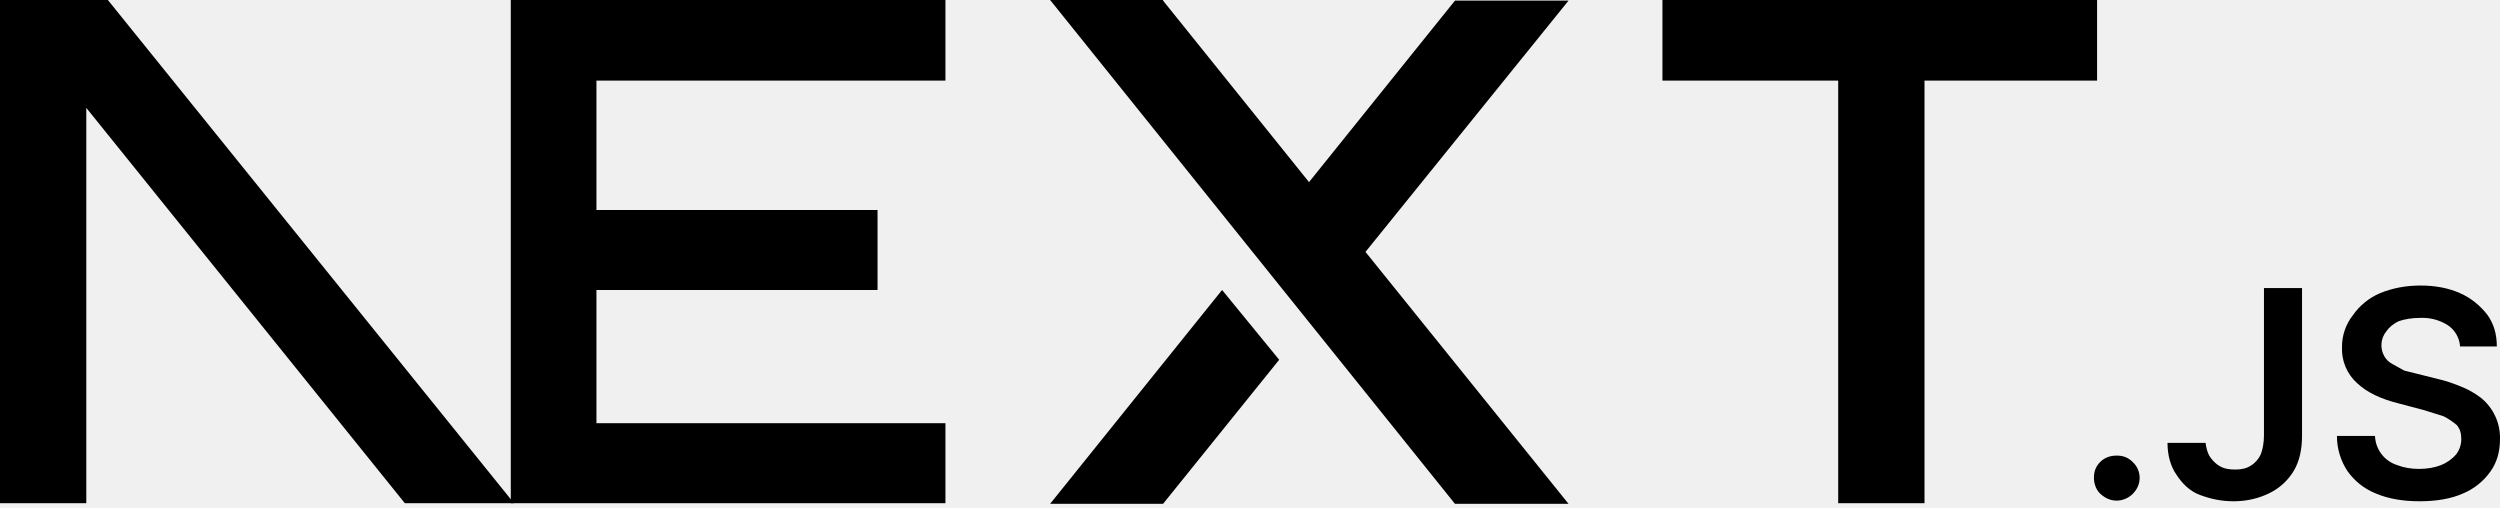
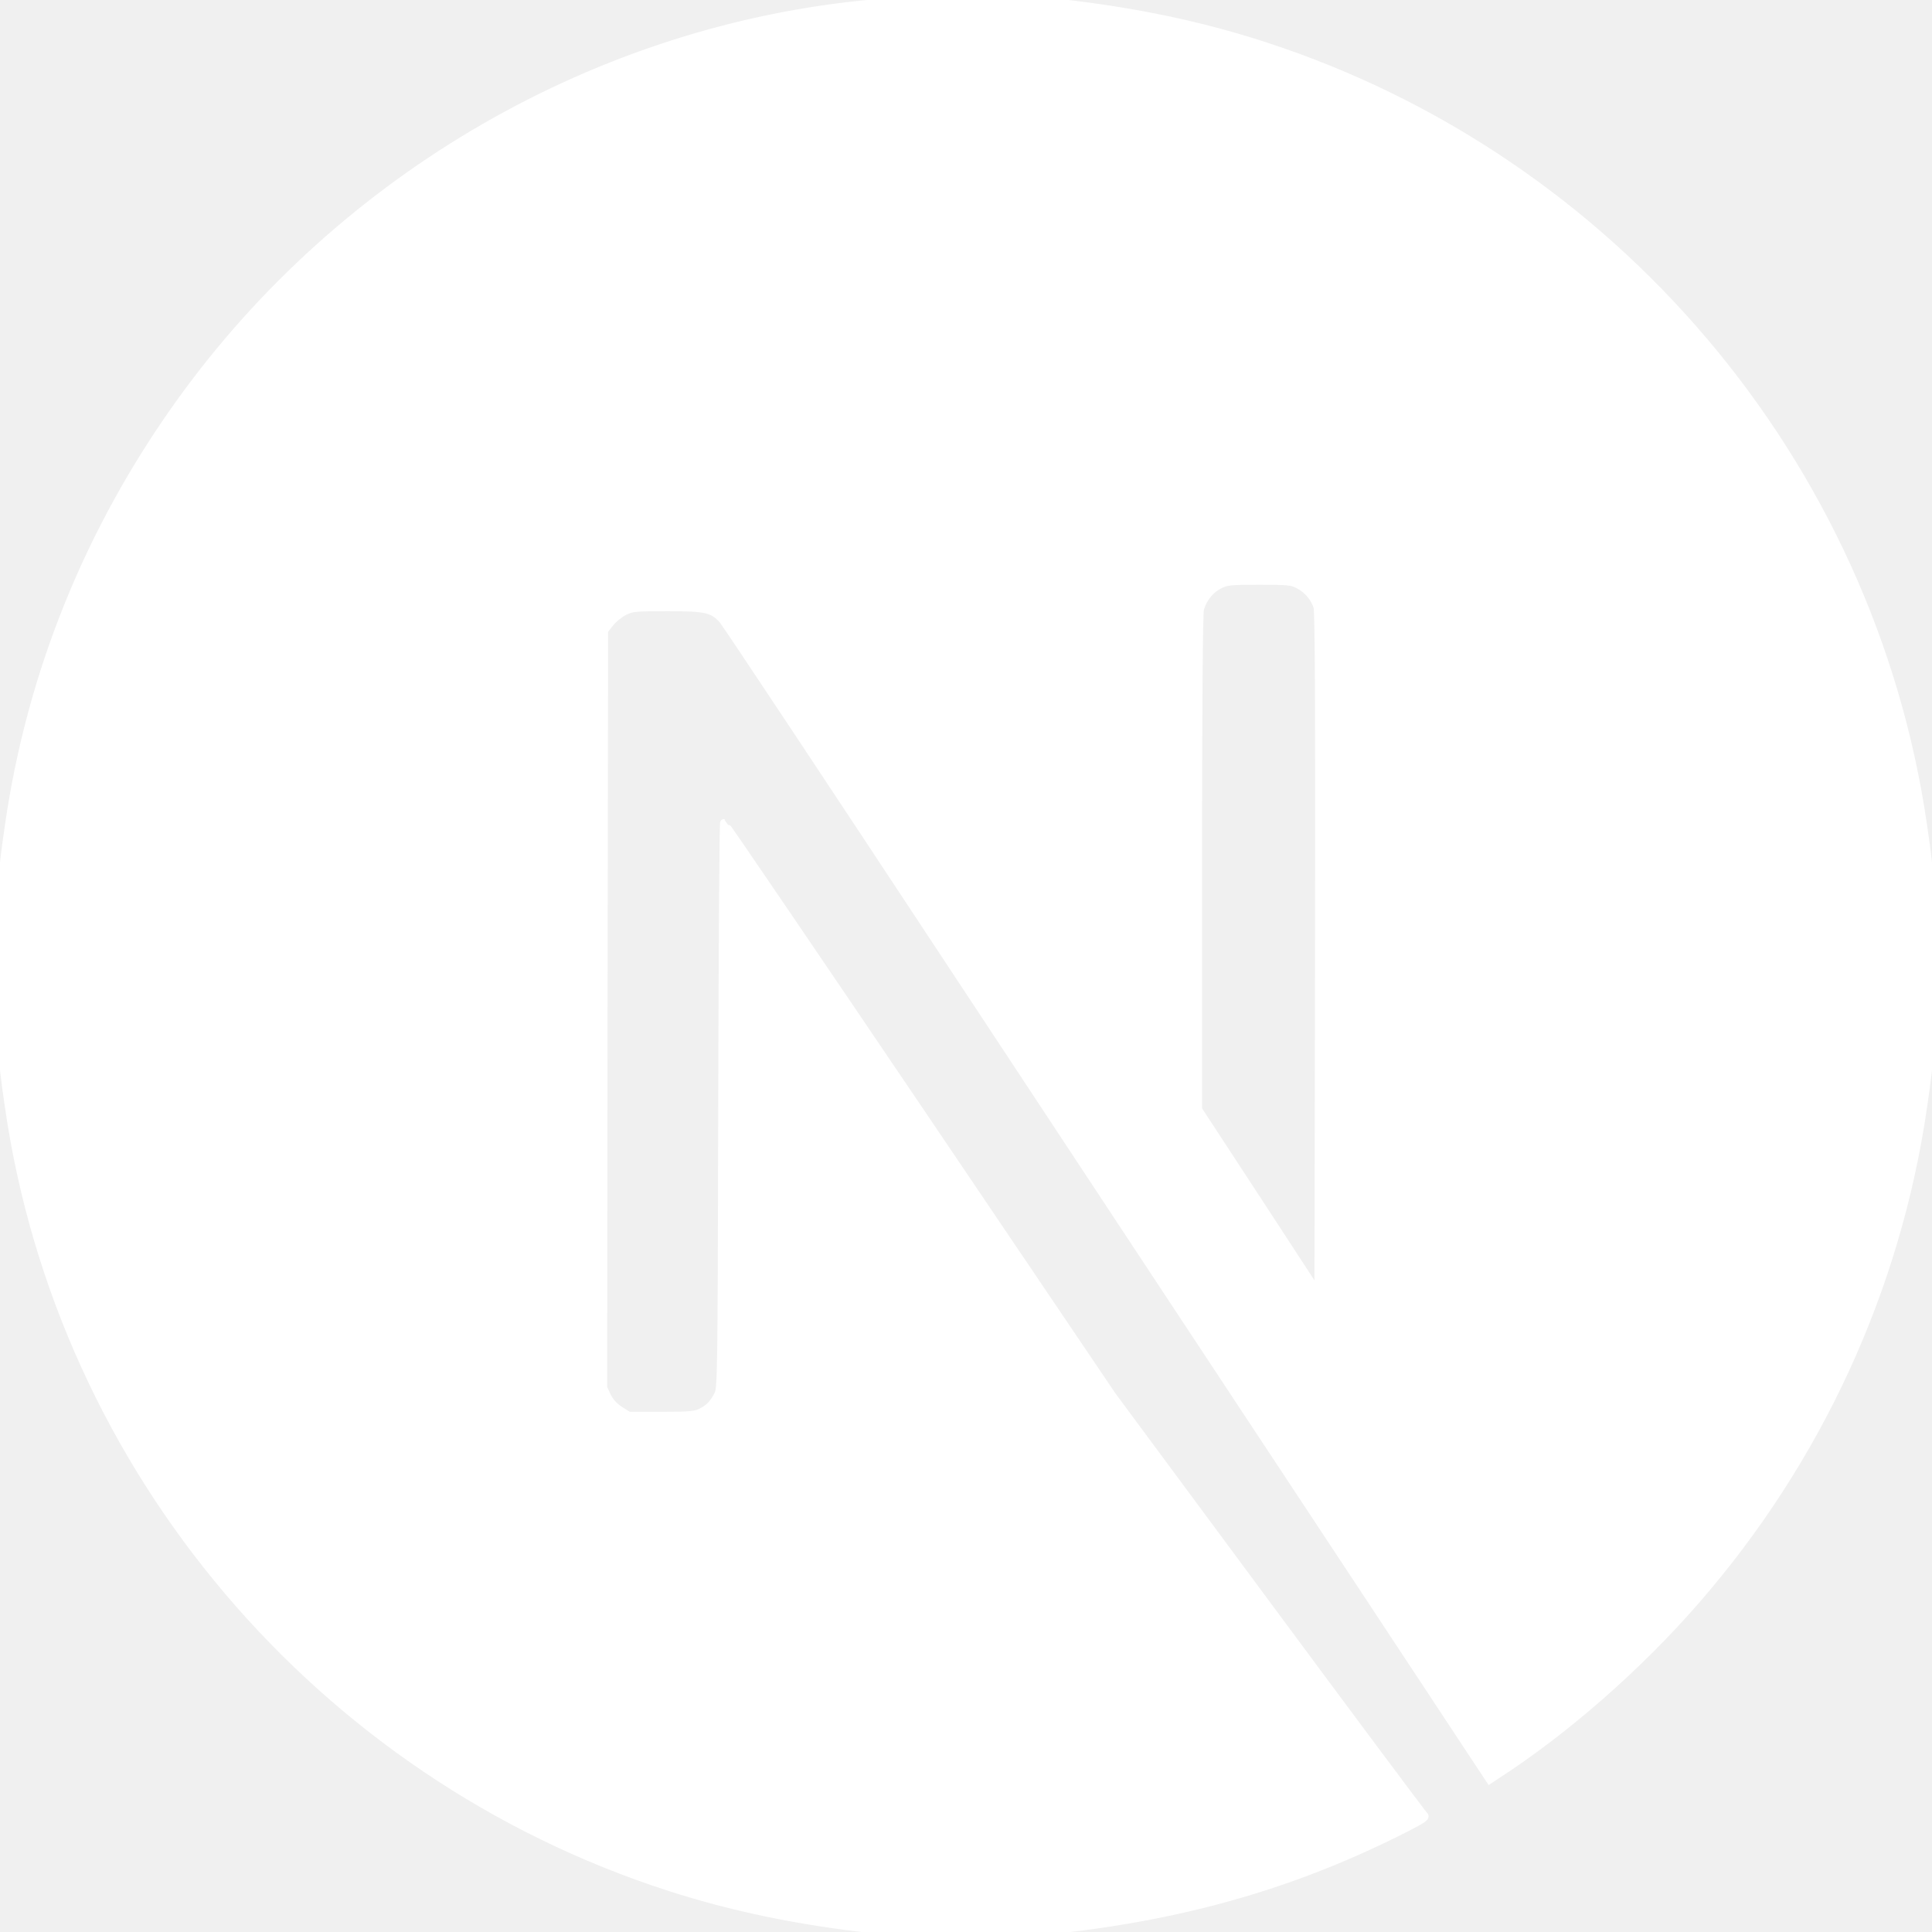
- <svg xmlns="http://www.w3.org/2000/svg" fill="none" viewBox="0 0 394 80">
-   <path fill="#000" d="M262 0h68.5v12.7h-27.2v66.6h-13.6V12.7H262V0ZM149 0v12.7H94v20.4h44.3v12.6H94v21h55v12.6H80.5V0h68.7zm34.3 0h-17.8l63.8 79.4h17.9l-32-39.7 32-39.6h-17.9l-23 28.6-23-28.6zm18.3 56.7-9-11-27.1 33.7h17.8l18.3-22.7z" />
-   <path fill="#000" d="M81 79.3 17 0H0v79.3h13.6V17l50.2 62.3H81Zm252.6-.4c-1 0-1.8-.4-2.5-1s-1.1-1.6-1.1-2.6.3-1.8 1-2.5 1.6-1 2.6-1 1.8.3 2.5 1a3.4 3.4 0 0 1 .6 4.3 3.7 3.7 0 0 1-3 1.8zm23.2-33.5h6v23.3c0 2.1-.4 4-1.3 5.5a9.1 9.1 0 0 1-3.8 3.5c-1.6.8-3.5 1.3-5.7 1.3-2 0-3.7-.4-5.3-1s-2.8-1.8-3.7-3.2c-.9-1.3-1.4-3-1.4-5h6c.1.8.3 1.6.7 2.2s1 1.2 1.6 1.5c.7.4 1.5.5 2.4.5 1 0 1.8-.2 2.4-.6a4 4 0 0 0 1.6-1.8c.3-.8.5-1.8.5-3V45.5zm30.9 9.1a4.4 4.4 0 0 0-2-3.3 7.5 7.5 0 0 0-4.3-1.1c-1.3 0-2.4.2-3.3.5-.9.4-1.6 1-2 1.6a3.5 3.5 0 0 0-.3 4c.3.5.7.9 1.3 1.2l1.8 1 2 .5 3.2.8c1.3.3 2.5.7 3.7 1.2a13 13 0 0 1 3.2 1.8 8.1 8.1 0 0 1 3 6.5c0 2-.5 3.7-1.5 5.1a10 10 0 0 1-4.4 3.5c-1.8.8-4.1 1.2-6.8 1.2-2.6 0-4.9-.4-6.8-1.2-2-.8-3.4-2-4.5-3.5a10 10 0 0 1-1.7-5.6h6a5 5 0 0 0 3.5 4.6c1 .4 2.2.6 3.4.6 1.3 0 2.5-.2 3.5-.6 1-.4 1.8-1 2.4-1.7a4 4 0 0 0 .8-2.4c0-.9-.2-1.6-.7-2.2a11 11 0 0 0-2.1-1.4l-3.2-1-3.8-1c-2.8-.7-5-1.7-6.6-3.2a7.2 7.2 0 0 1-2.4-5.7 8 8 0 0 1 1.7-5 10 10 0 0 1 4.3-3.5c2-.8 4-1.2 6.4-1.2 2.3 0 4.4.4 6.2 1.2 1.8.8 3.2 2 4.3 3.4 1 1.4 1.5 3 1.5 5h-5.8z" />
+ <svg xmlns="http://www.w3.org/2000/svg" width="800px" height="800px" viewBox="0 0 256 256" version="1.1" preserveAspectRatio="xMidYMid" fill="#ffffff" stroke="#ffffff">
+   <g id="SVGRepo_bgCarrier" stroke-width="0" />
+   <g id="SVGRepo_tracerCarrier" stroke-linecap="round" stroke-linejoin="round" />
+   <g id="SVGRepo_iconCarrier">
+     <g>
+       <path d="M119.617,0.069 C119.066,0.119 117.315,0.294 115.738,0.419 C79.378,3.697 45.319,23.313 23.748,53.463 C11.736,70.227 4.054,89.243 1.151,109.385 C0.125,116.415 0,118.492 0,128.025 C0,137.558 0.125,139.635 1.151,146.666 C8.108,194.73 42.316,235.114 88.712,250.076 C97.02,252.754 105.778,254.58 115.738,255.681 C119.617,256.106 136.383,256.106 140.262,255.681 C157.454,253.779 172.018,249.526 186.382,242.195 C188.584,241.069 189.01,240.769 188.709,240.518 C188.509,240.368 179.125,227.783 167.864,212.57 L147.394,184.922 L121.744,146.966 C107.63,126.098 96.019,109.034 95.919,109.034 C95.819,109.009 95.718,125.873 95.668,146.465 C95.593,182.52 95.568,183.971 95.118,184.822 C94.467,186.048 93.967,186.549 92.916,187.099 C92.115,187.499 91.414,187.574 87.636,187.574 L83.306,187.574 L82.155,186.849 C81.404,186.373 80.854,185.748 80.479,185.022 L79.953,183.896 L80.003,133.73 L80.078,83.538 L80.854,82.562 C81.254,82.037 82.105,81.361 82.706,81.036 C83.732,80.536 84.132,80.486 88.461,80.486 C93.566,80.486 94.417,80.686 95.743,82.137 C96.119,82.537 110.007,103.455 126.624,128.651 C143.24,153.846 165.962,188.25 177.123,205.139 L197.393,235.84 L198.419,235.164 C207.503,229.259 217.112,220.852 224.719,212.095 C240.91,193.504 251.345,170.836 254.849,146.666 C255.875,139.635 256,137.558 256,128.025 C256,118.492 255.875,116.415 254.849,109.385 C247.892,61.32 213.684,20.936 167.288,5.974 C159.105,3.322 150.397,1.495 140.637,0.394 C138.235,0.144 121.694,-0.131 119.617,0.069 L119.617,0.069 Z M172.018,77.483 C173.219,78.084 174.195,79.235 174.545,80.436 C174.746,81.086 174.796,94.998 174.746,126.349 L174.671,171.336 L166.738,159.176 L158.78,147.016 L158.78,114.314 C158.78,93.171 158.88,81.286 159.03,80.711 C159.431,79.31 160.307,78.209 161.508,77.558 C162.534,77.033 162.909,76.983 166.838,76.983 C170.542,76.983 171.192,77.033 172.018,77.483 Z" fill="#ffffff"> </path>
+     </g>
+   </g>
</svg>
